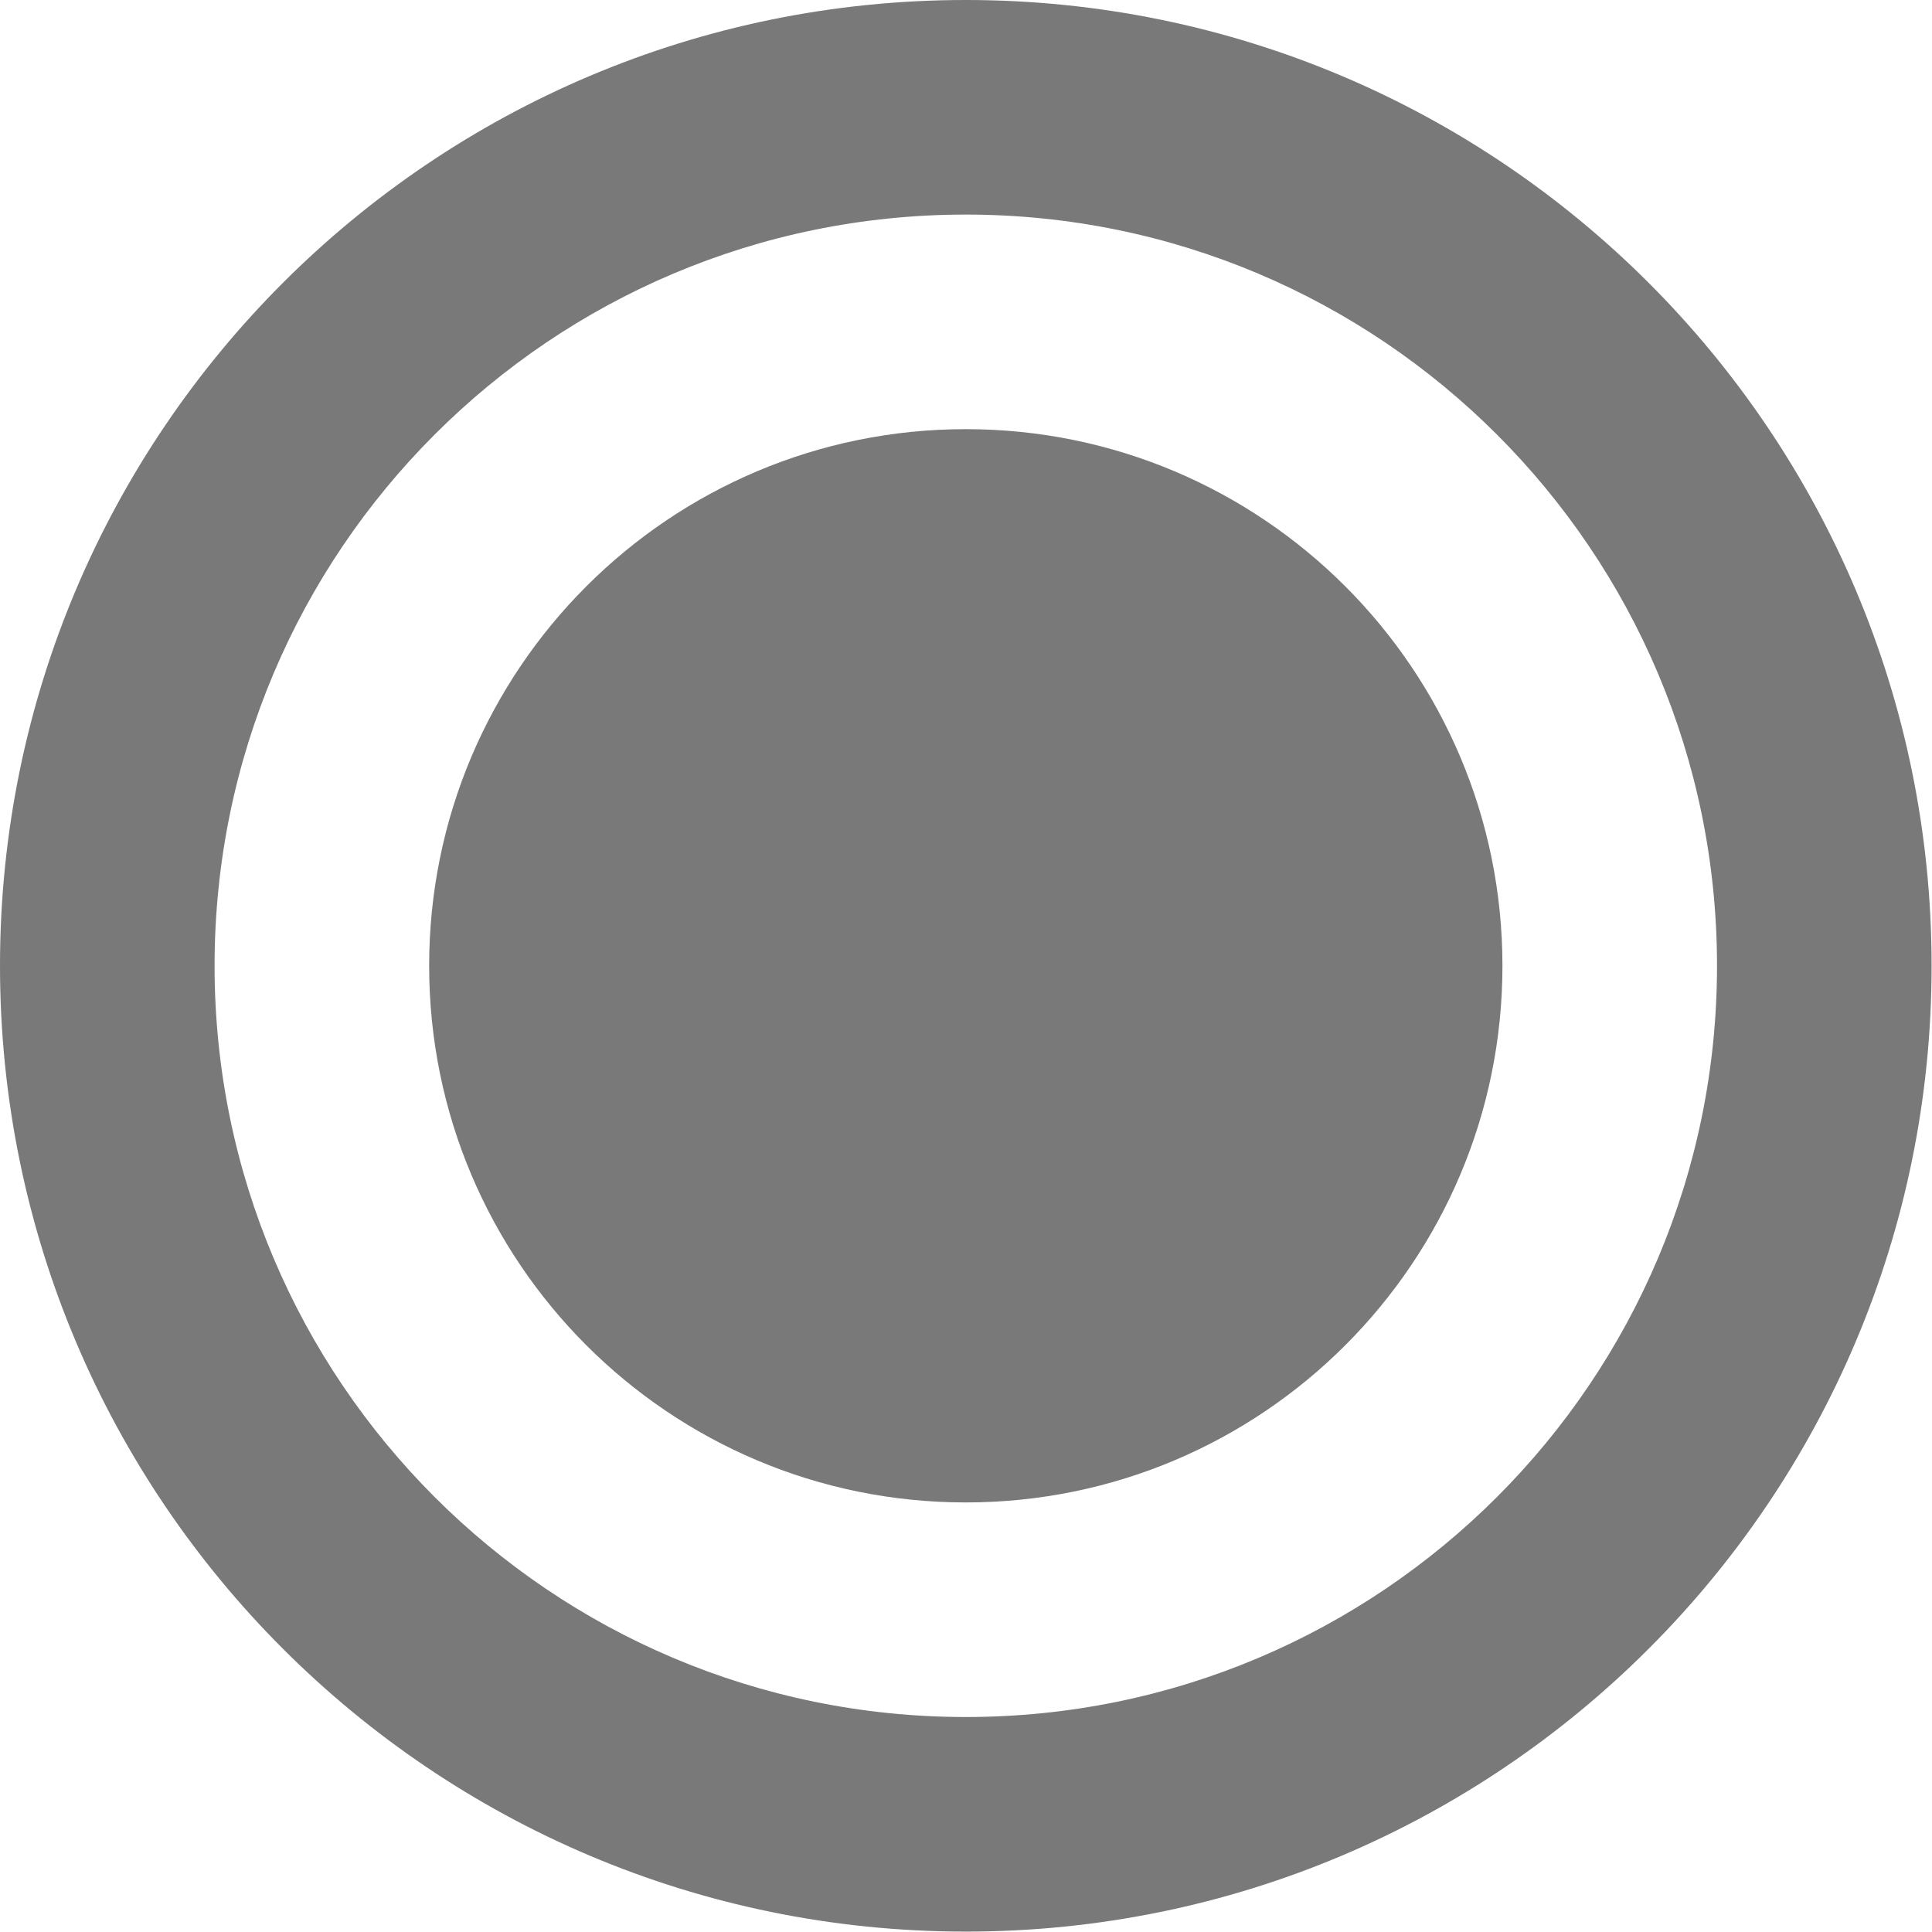
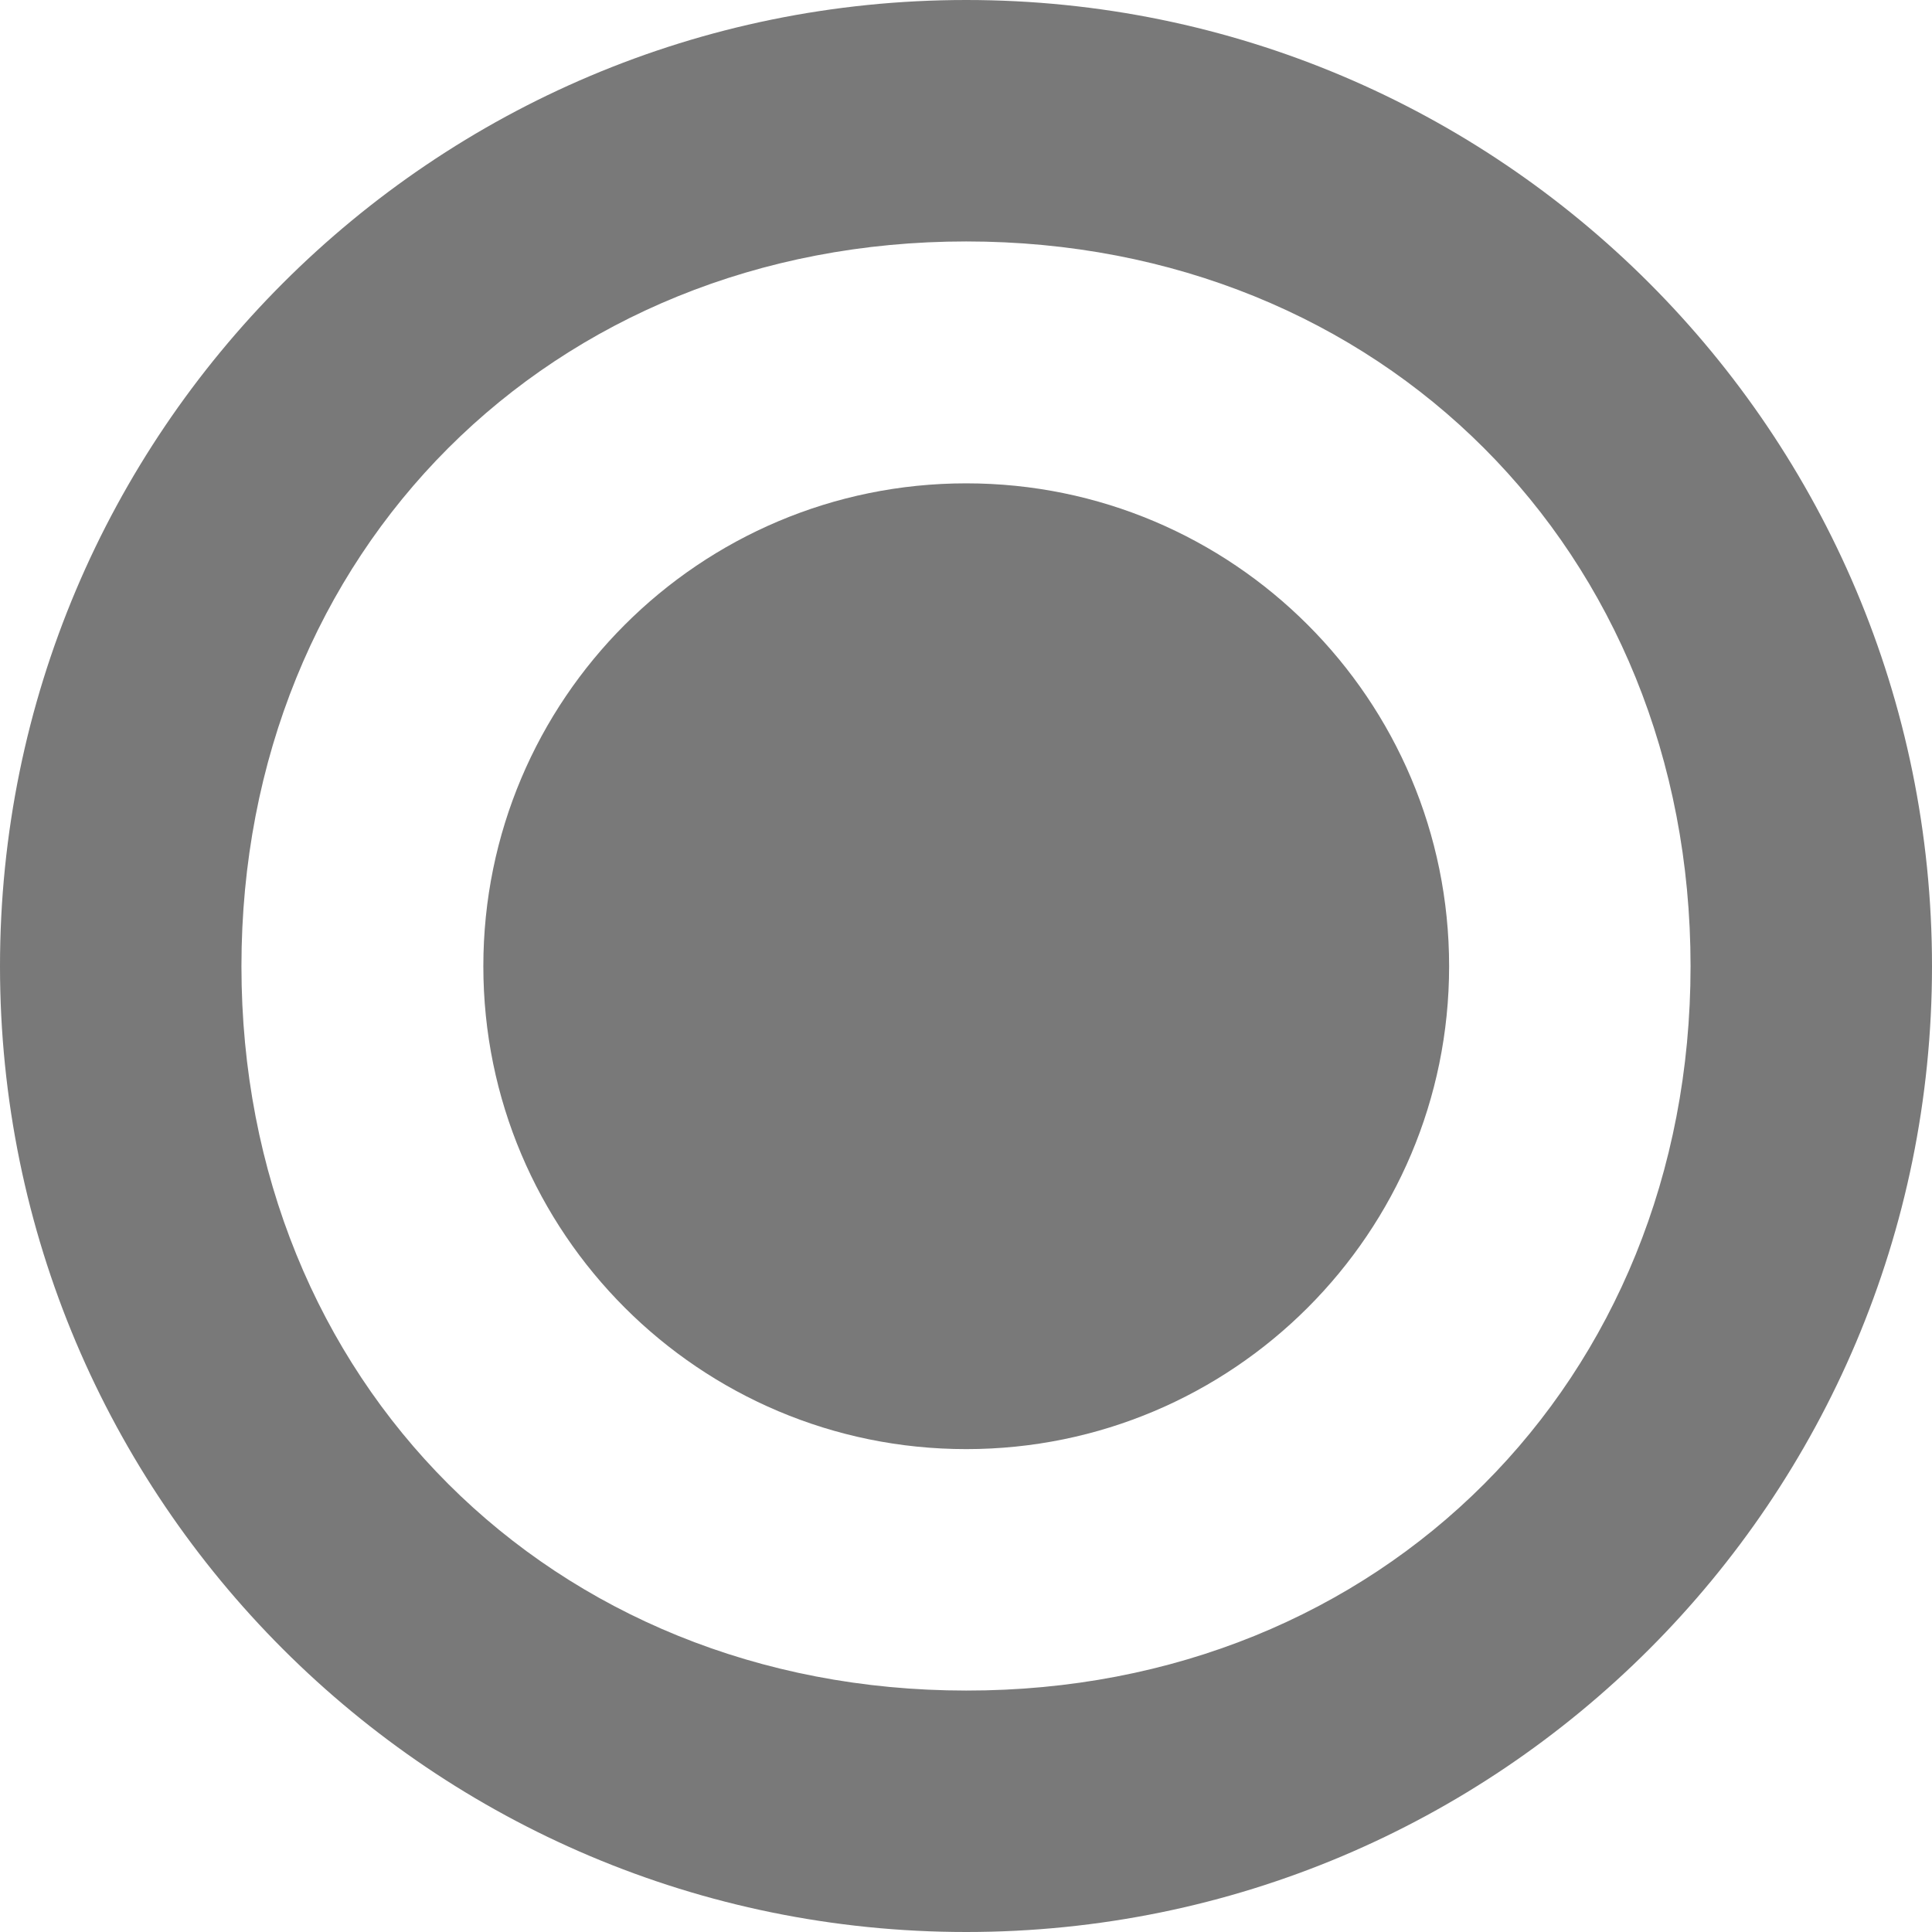
- <svg xmlns="http://www.w3.org/2000/svg" id="svg8" version="1.1" viewBox="0 0 4.763 4.763" height="18" width="18">
+ <svg xmlns="http://www.w3.org/2000/svg" width="16" height="16" viewBox="0 0 4.233 4.233" version="1.1" id="svg8">
  <defs id="defs2" />
-   <path id="path816-3" d="M 2.381,-1.0000001e-8 A 2.381,2.381 0 0 0 0,2.381 a 2.381,2.381 0 0 0 2.381,2.381 2.381,2.381 0 0 0 2.381,-2.381 A 2.381,2.381 0 0 0 2.381,-1.0000001e-8 Z m 0,0.529 A 1.852,1.852 0 0 1 4.233,2.381 1.852,1.852 0 0 1 2.381,4.233 1.852,1.852 0 0 1 0.529,2.381 1.852,1.852 0 0 1 2.381,0.529 Z" style="opacity:1;fill:#797979;fill-opacity:1;stroke:none;stroke-width:0.163;stroke-linejoin:round;stroke-miterlimit:4;stroke-dasharray:none;stroke-dashoffset:0;stroke-opacity:1;paint-order:stroke fill markers" />
-   <circle r="1.323" cy="2.381" cx="2.381" id="path815-7-5" style="opacity:1;fill:#797979;fill-opacity:1;stroke:none;stroke-width:0.14;stroke-linecap:round;stroke-linejoin:miter;stroke-miterlimit:4;stroke-dasharray:none;stroke-opacity:1;paint-order:markers fill stroke" />
+   <path style="opacity:1;fill:#797979;fill-opacity:1;stroke:none;stroke-width:0.145;stroke-linejoin:round;stroke-miterlimit:4;stroke-dasharray:none;stroke-dashoffset:0;stroke-opacity:1;paint-order:stroke fill markers" d="M 2.117,0 C 0.948,5.522847e-8 5.522847e-8,0.948 0,2.117 5.5228469e-8,3.286 0.948,4.233 2.117,4.233 3.286,4.233 4.233,3.286 4.233,2.117 4.233,0.948 3.286,5.522847e-8 2.117,0 Z m 0,0.529 c 0.909,-5e-8 1.587,0.678 1.587,1.588 0,0.909 -0.678,1.588 -1.587,1.587 -0.909,0 -1.588,-0.678 -1.588,-1.587 5e-8,-0.909 0.678,-1.588 1.588,-1.588 z" id="path816-3" />
+   <circle r="1.058" cy="2.117" cx="2.117" id="path815" style="opacity:1;fill:#797979;fill-opacity:1;stroke:none;stroke-width:0.575;stroke-linejoin:round;stroke-miterlimit:4;stroke-dasharray:none;stroke-dashoffset:0;stroke-opacity:1;paint-order:stroke fill markers" />
</svg>
